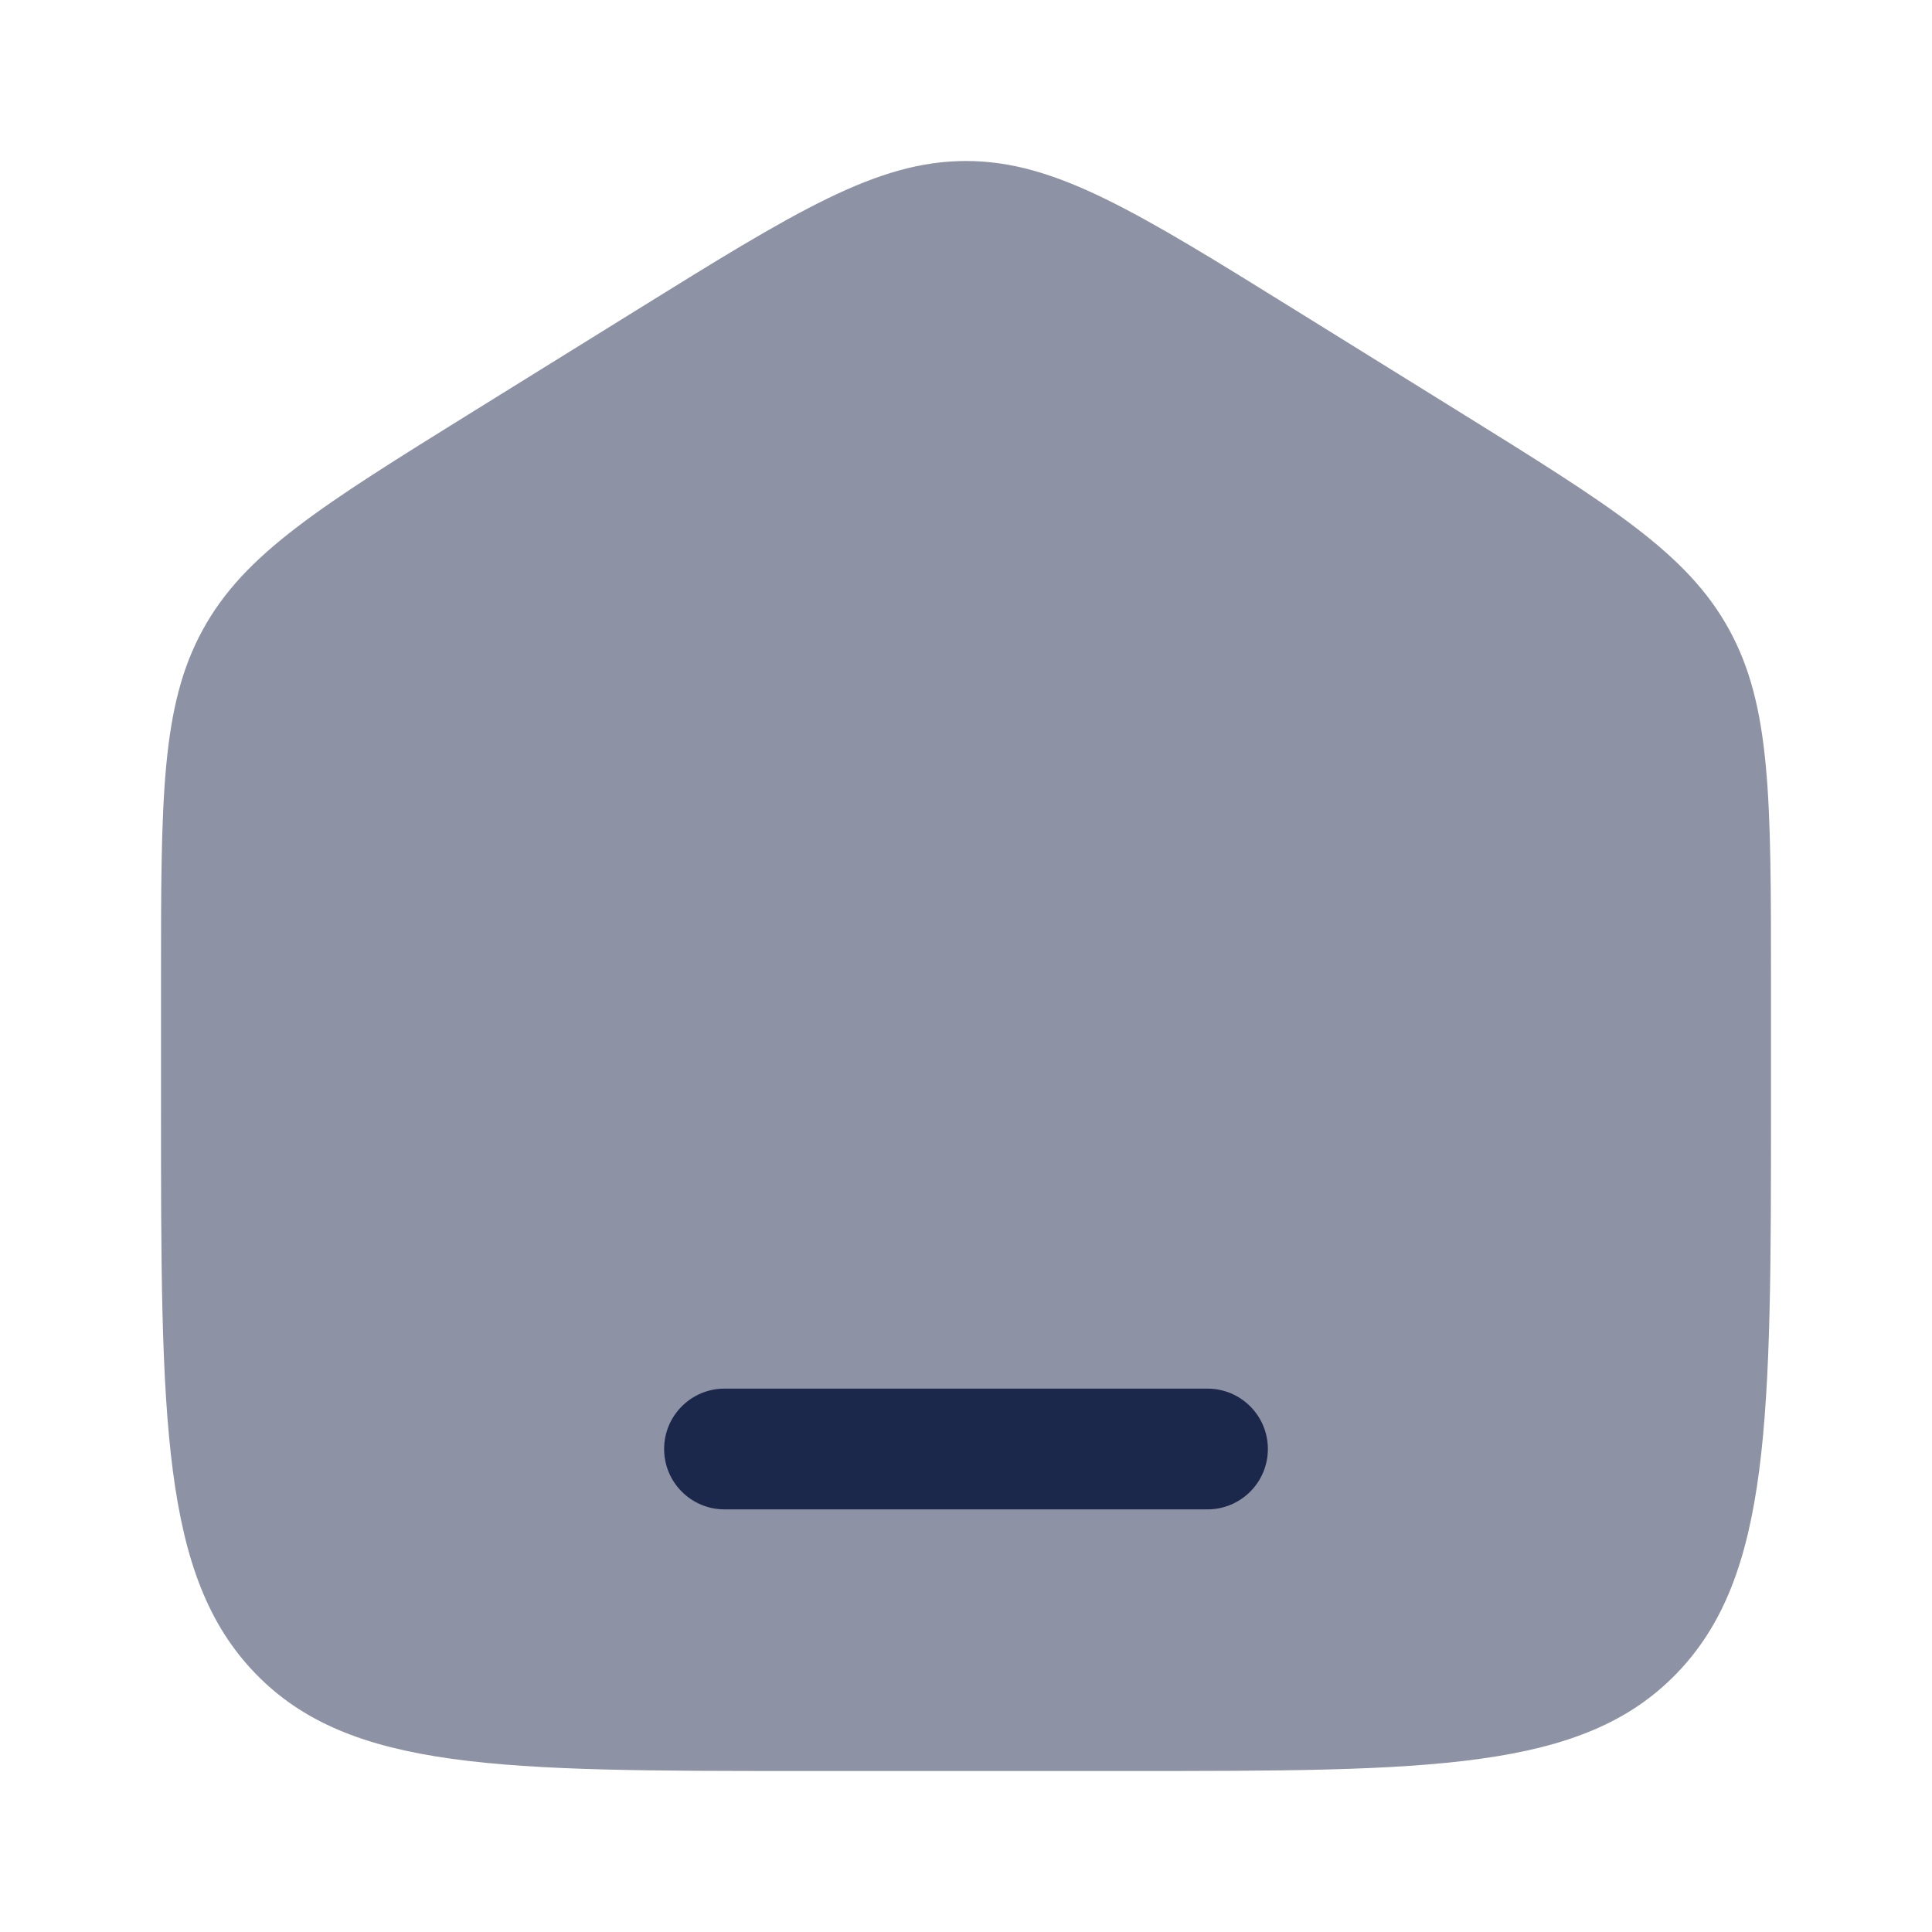
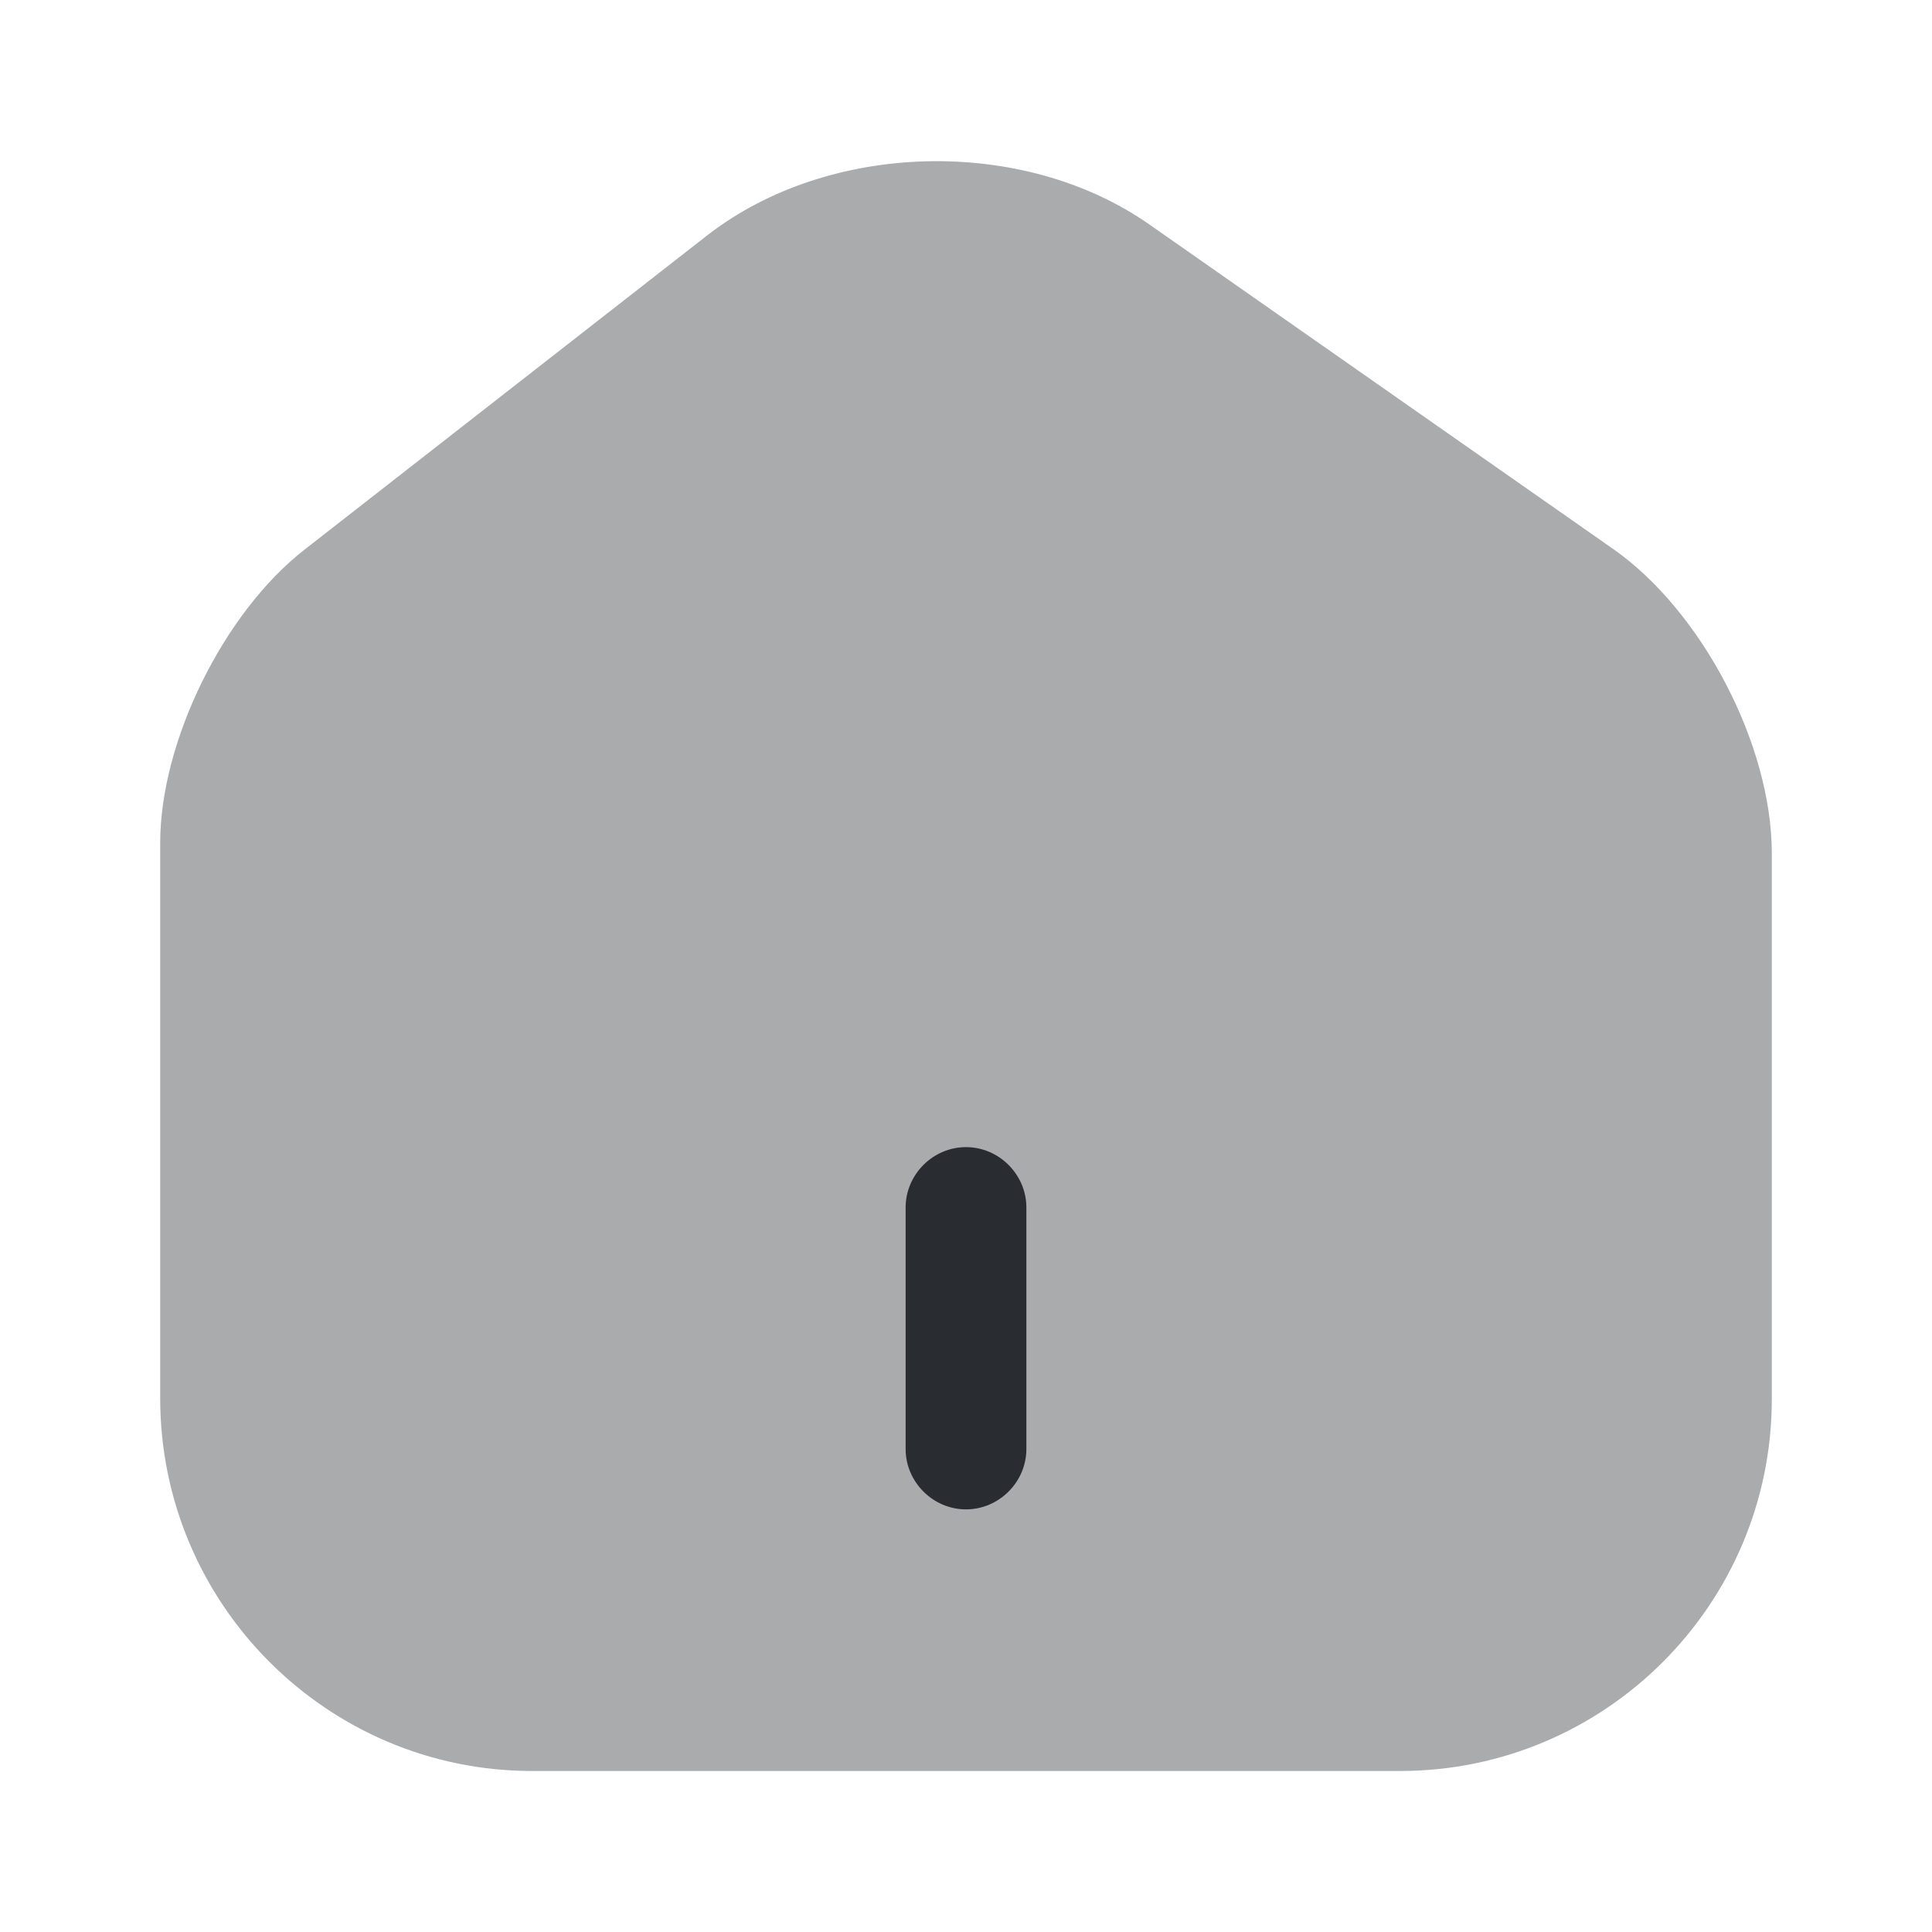
<svg xmlns="http://www.w3.org/2000/svg" width="800px" height="800px" viewBox="0 0 24 24" fill="none">
-   <path opacity="0.5" d="M2 12.204C2 9.915 2 8.771 2.519 7.823C3.038 6.874 3.987 6.286 5.884 5.108L7.884 3.867C9.889 2.622 10.892 2 12 2C13.108 2 14.111 2.622 16.116 3.867L18.116 5.108C20.013 6.286 20.962 6.874 21.481 7.823C22 8.771 22 9.915 22 12.204V13.725C22 17.626 22 19.576 20.828 20.788C19.657 22 17.771 22 14 22H10C6.229 22 4.343 22 3.172 20.788C2 19.576 2 17.626 2 13.725V12.204Z" fill="#1C274C" />
-   <path d="M9 17.25C8.586 17.25 8.25 17.586 8.25 18C8.25 18.414 8.586 18.75 9 18.75H15C15.414 18.75 15.75 18.414 15.75 18C15.75 17.586 15.414 17.25 15 17.25H9Z" fill="#1C274C" />
+   <path opacity="0.4" d="M20.04 6.82L14.28 2.79C12.71 1.69 10.3 1.75 8.79 2.92L3.78 6.83C2.78 7.61 1.99 9.21 1.99 10.47V17.37C1.99 19.92 4.06 22 6.61 22H17.39C19.94 22 22.01 19.93 22.01 17.38V10.6C22.01 9.25 21.14 7.59 20.04 6.82Z" fill="#292D32" />
+   <path d="M12 18.75C11.59 18.75 11.25 18.41 11.25 18V15C11.25 14.59 11.59 14.25 12 14.25C12.41 14.25 12.75 14.59 12.75 15V18C12.75 18.41 12.41 18.75 12 18.75Z" fill="#292D32" />
</svg>
